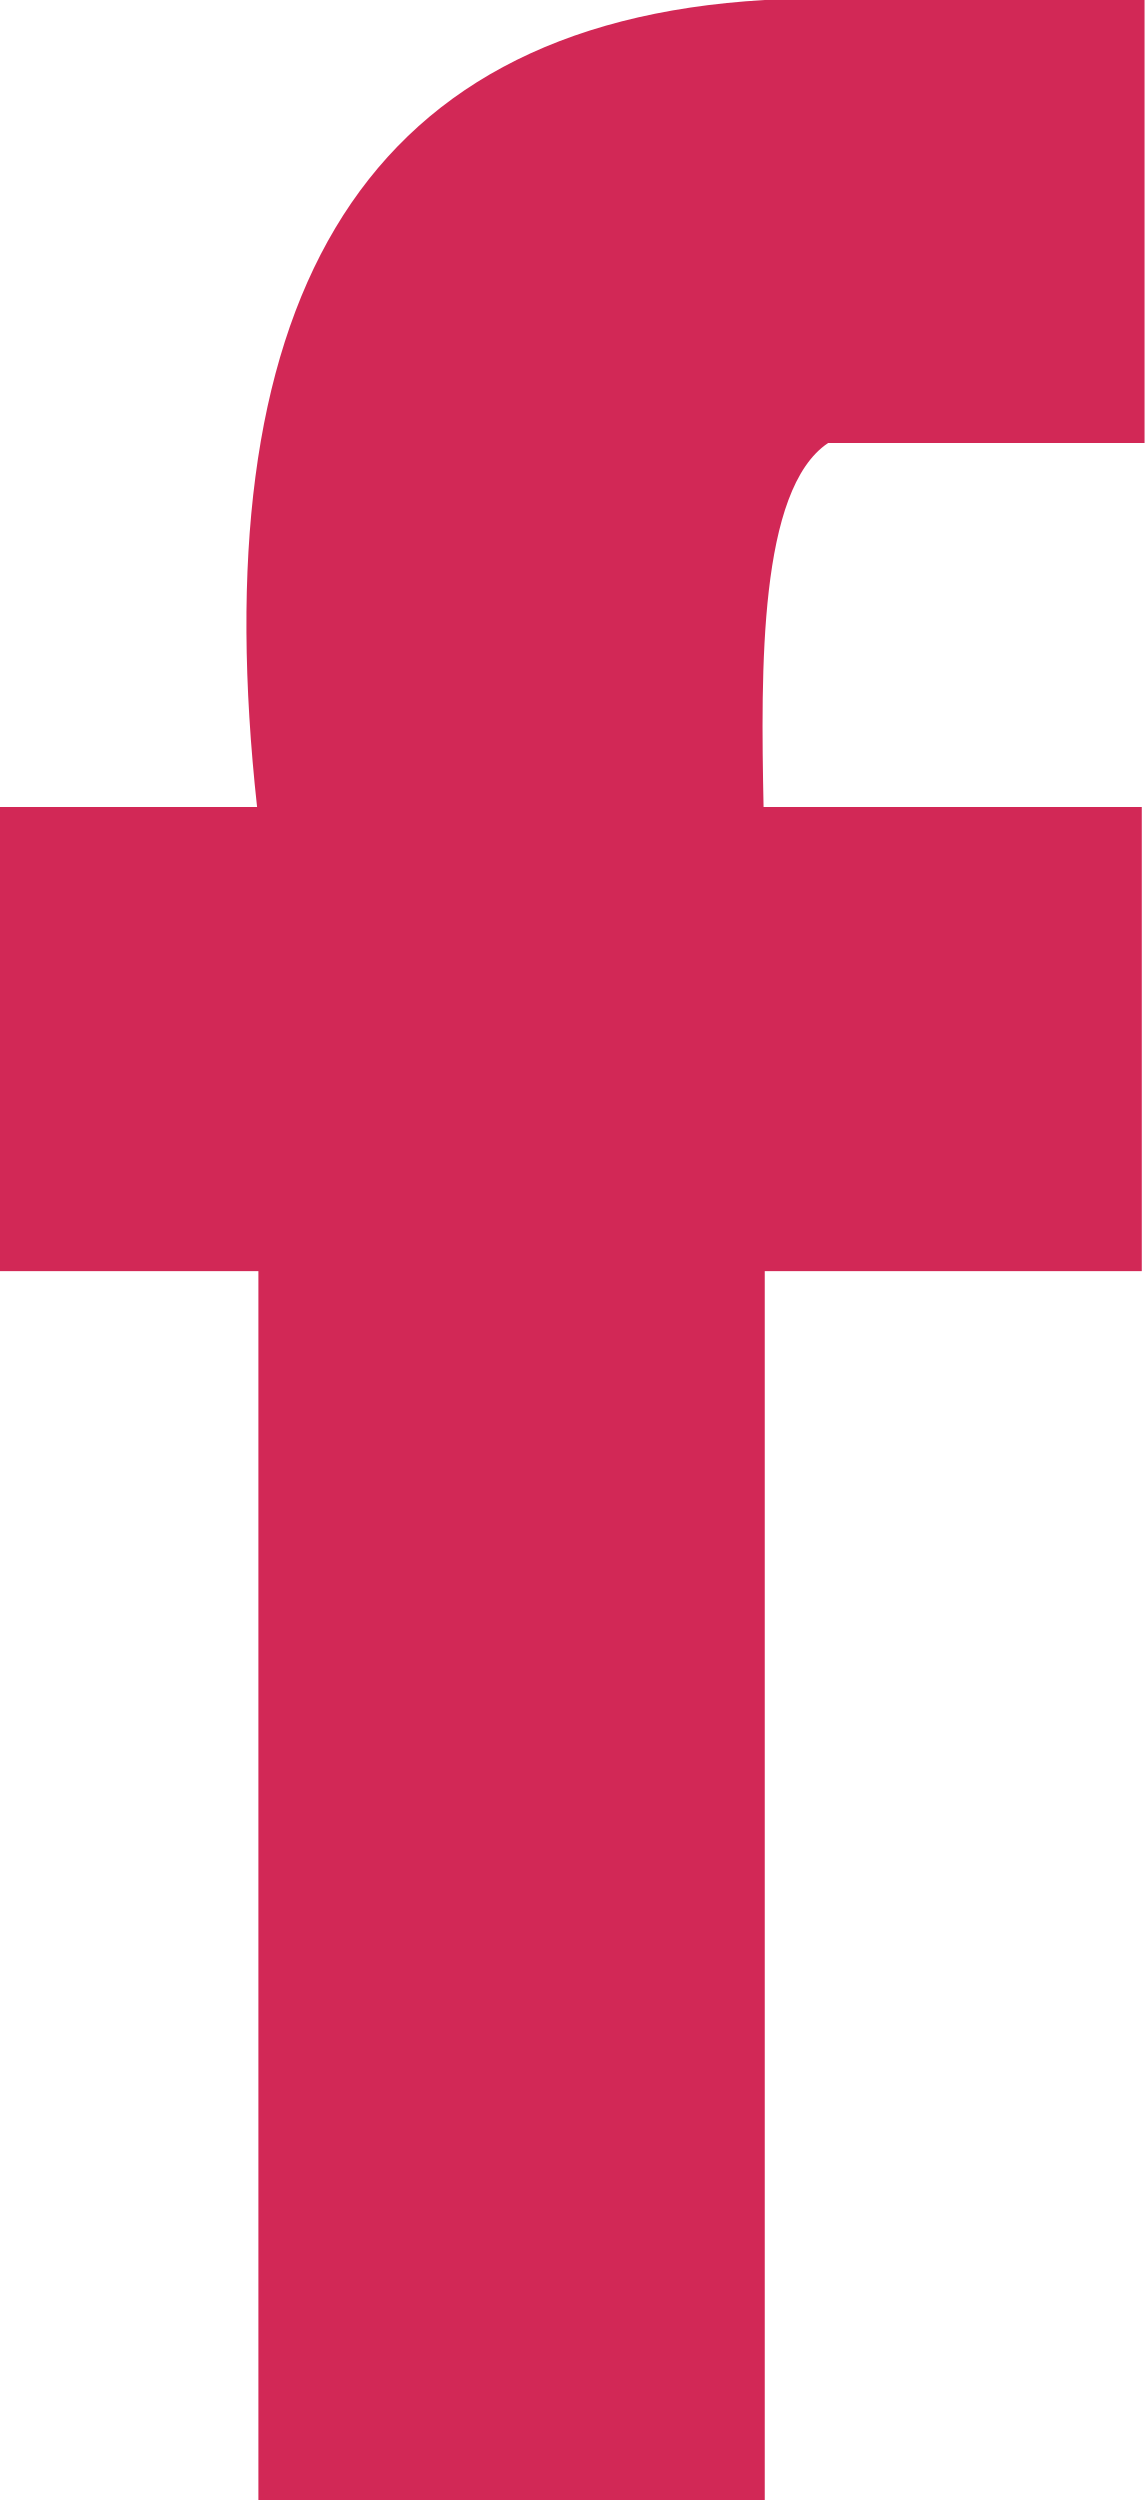
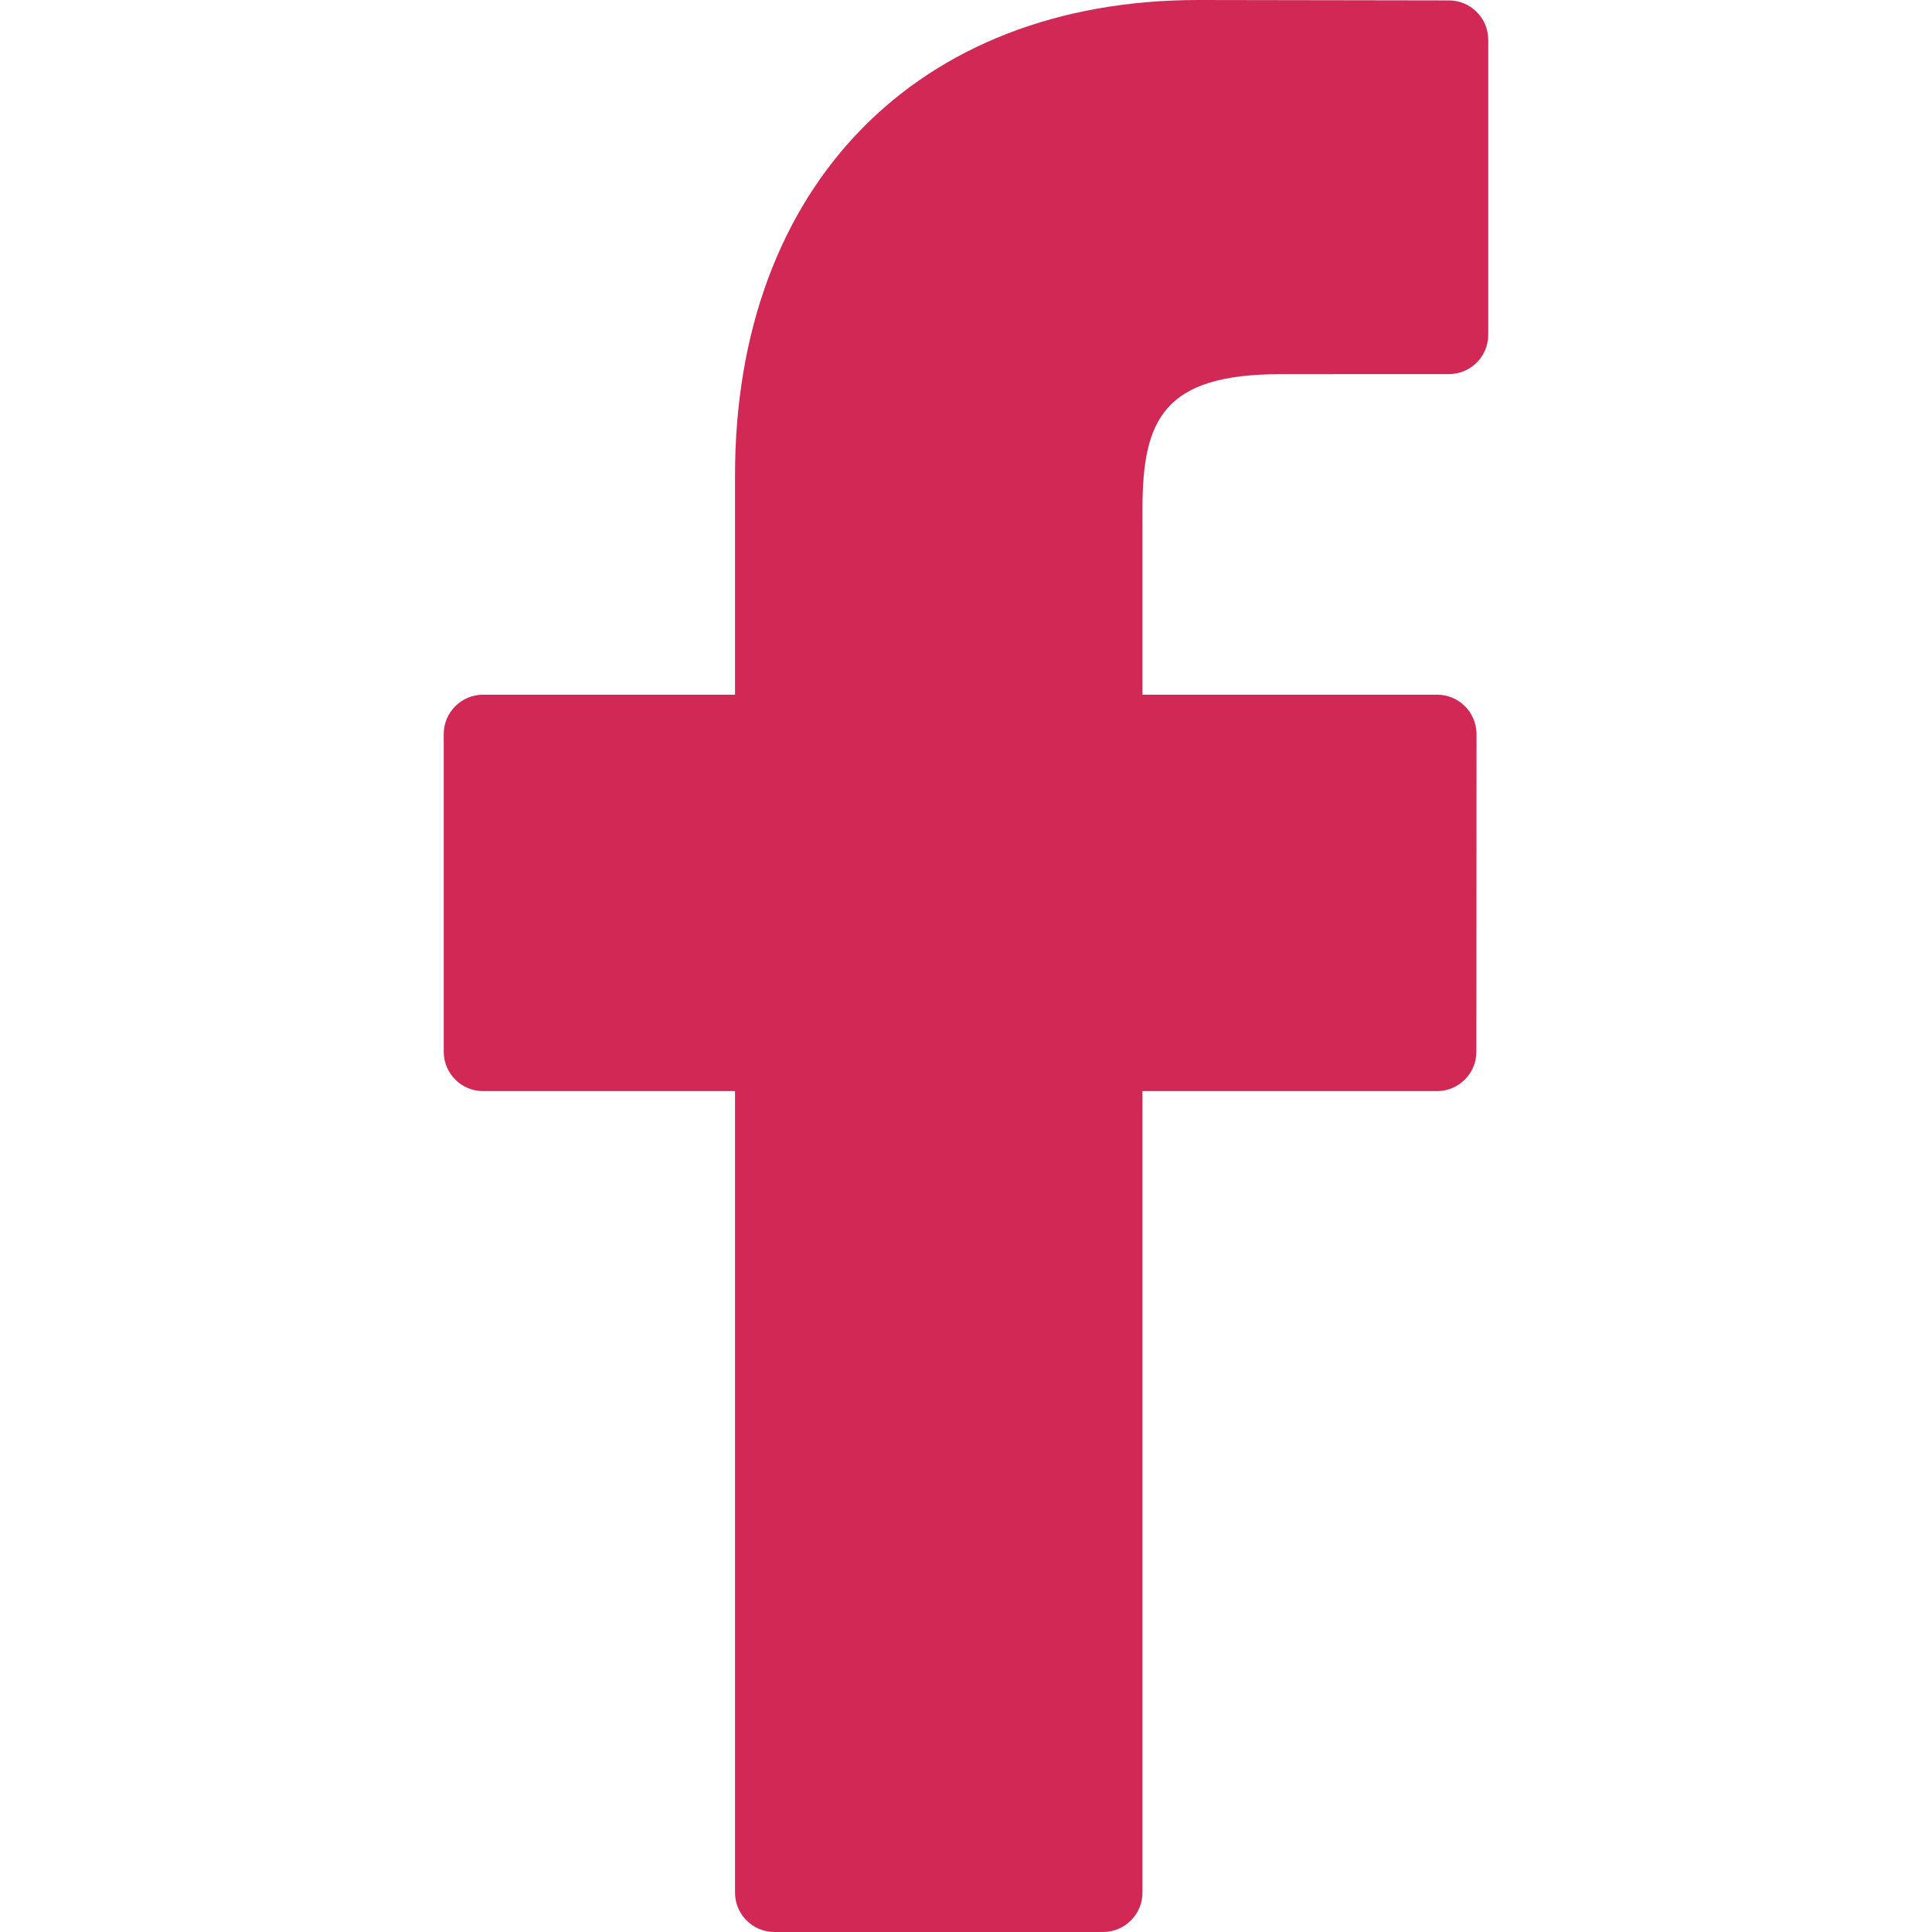
- <svg xmlns="http://www.w3.org/2000/svg" version="1" width="8.673" height="18.944" viewBox="0 0 8.673 18.944">
-   <path d="M6.275 3.357h2.398V0H5.795C2.656.181 1.54 2.387 1.948 6.115H0v3.517h1.958v9.312h3.837V9.632h2.857V6.115H5.786c-.021-1.045-.036-2.406.489-2.758z" fill="#d22856" />
+ <svg xmlns="http://www.w3.org/2000/svg" id="Capa_1" class="facebook" viewBox="0 0 96.124 96.123">
+   <style>.facebook{fill:#d22856}</style>
+   <path d="M72.089.02L59.624 0C45.62 0 36.57 9.285 36.57 23.656v10.907H24.037a1.96 1.96 0 0 0-1.96 1.961v15.803a1.96 1.96 0 0 0 1.96 1.96H36.57v39.876a1.96 1.96 0 0 0 1.96 1.96h16.352a1.96 1.96 0 0 0 1.96-1.96V54.287h14.654a1.96 1.96 0 0 0 1.96-1.96l.006-15.803a1.963 1.963 0 0 0-1.961-1.961H56.842v-9.246c0-4.444 1.059-6.7 6.848-6.7l8.397-.003a1.96 1.96 0 0 0 1.959-1.96V1.98A1.96 1.96 0 0 0 72.089.02z" />
</svg>
